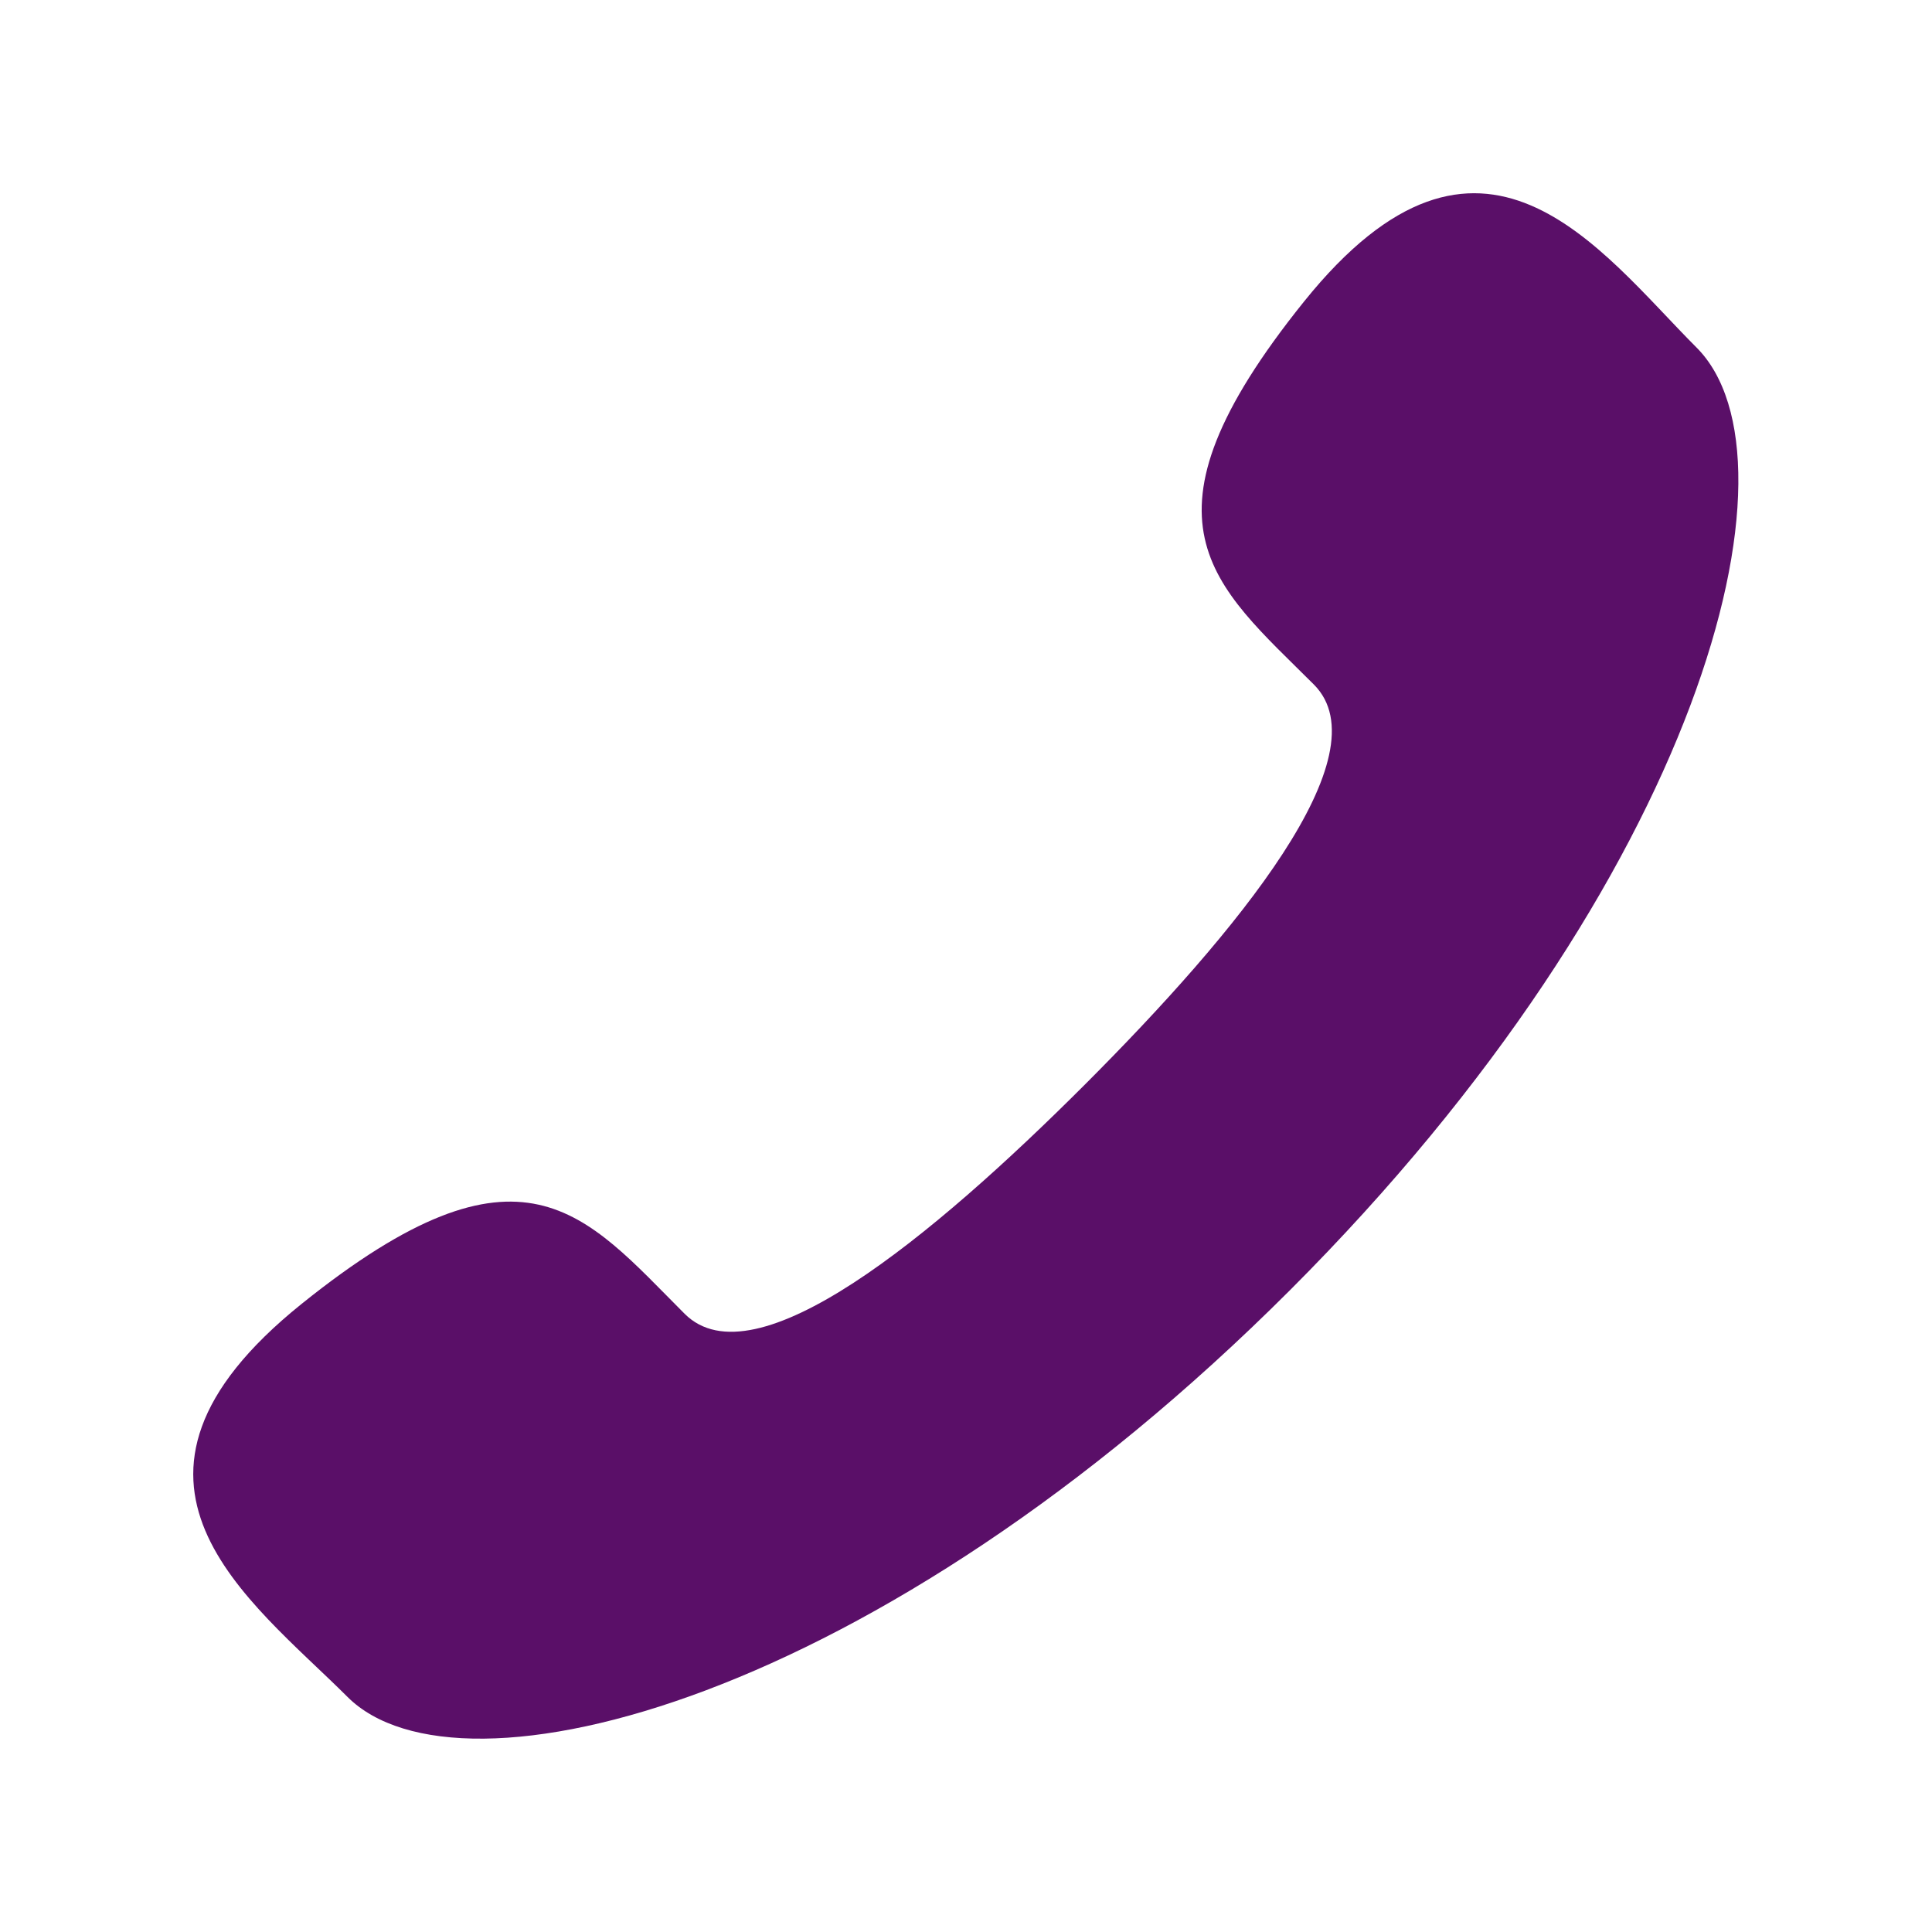
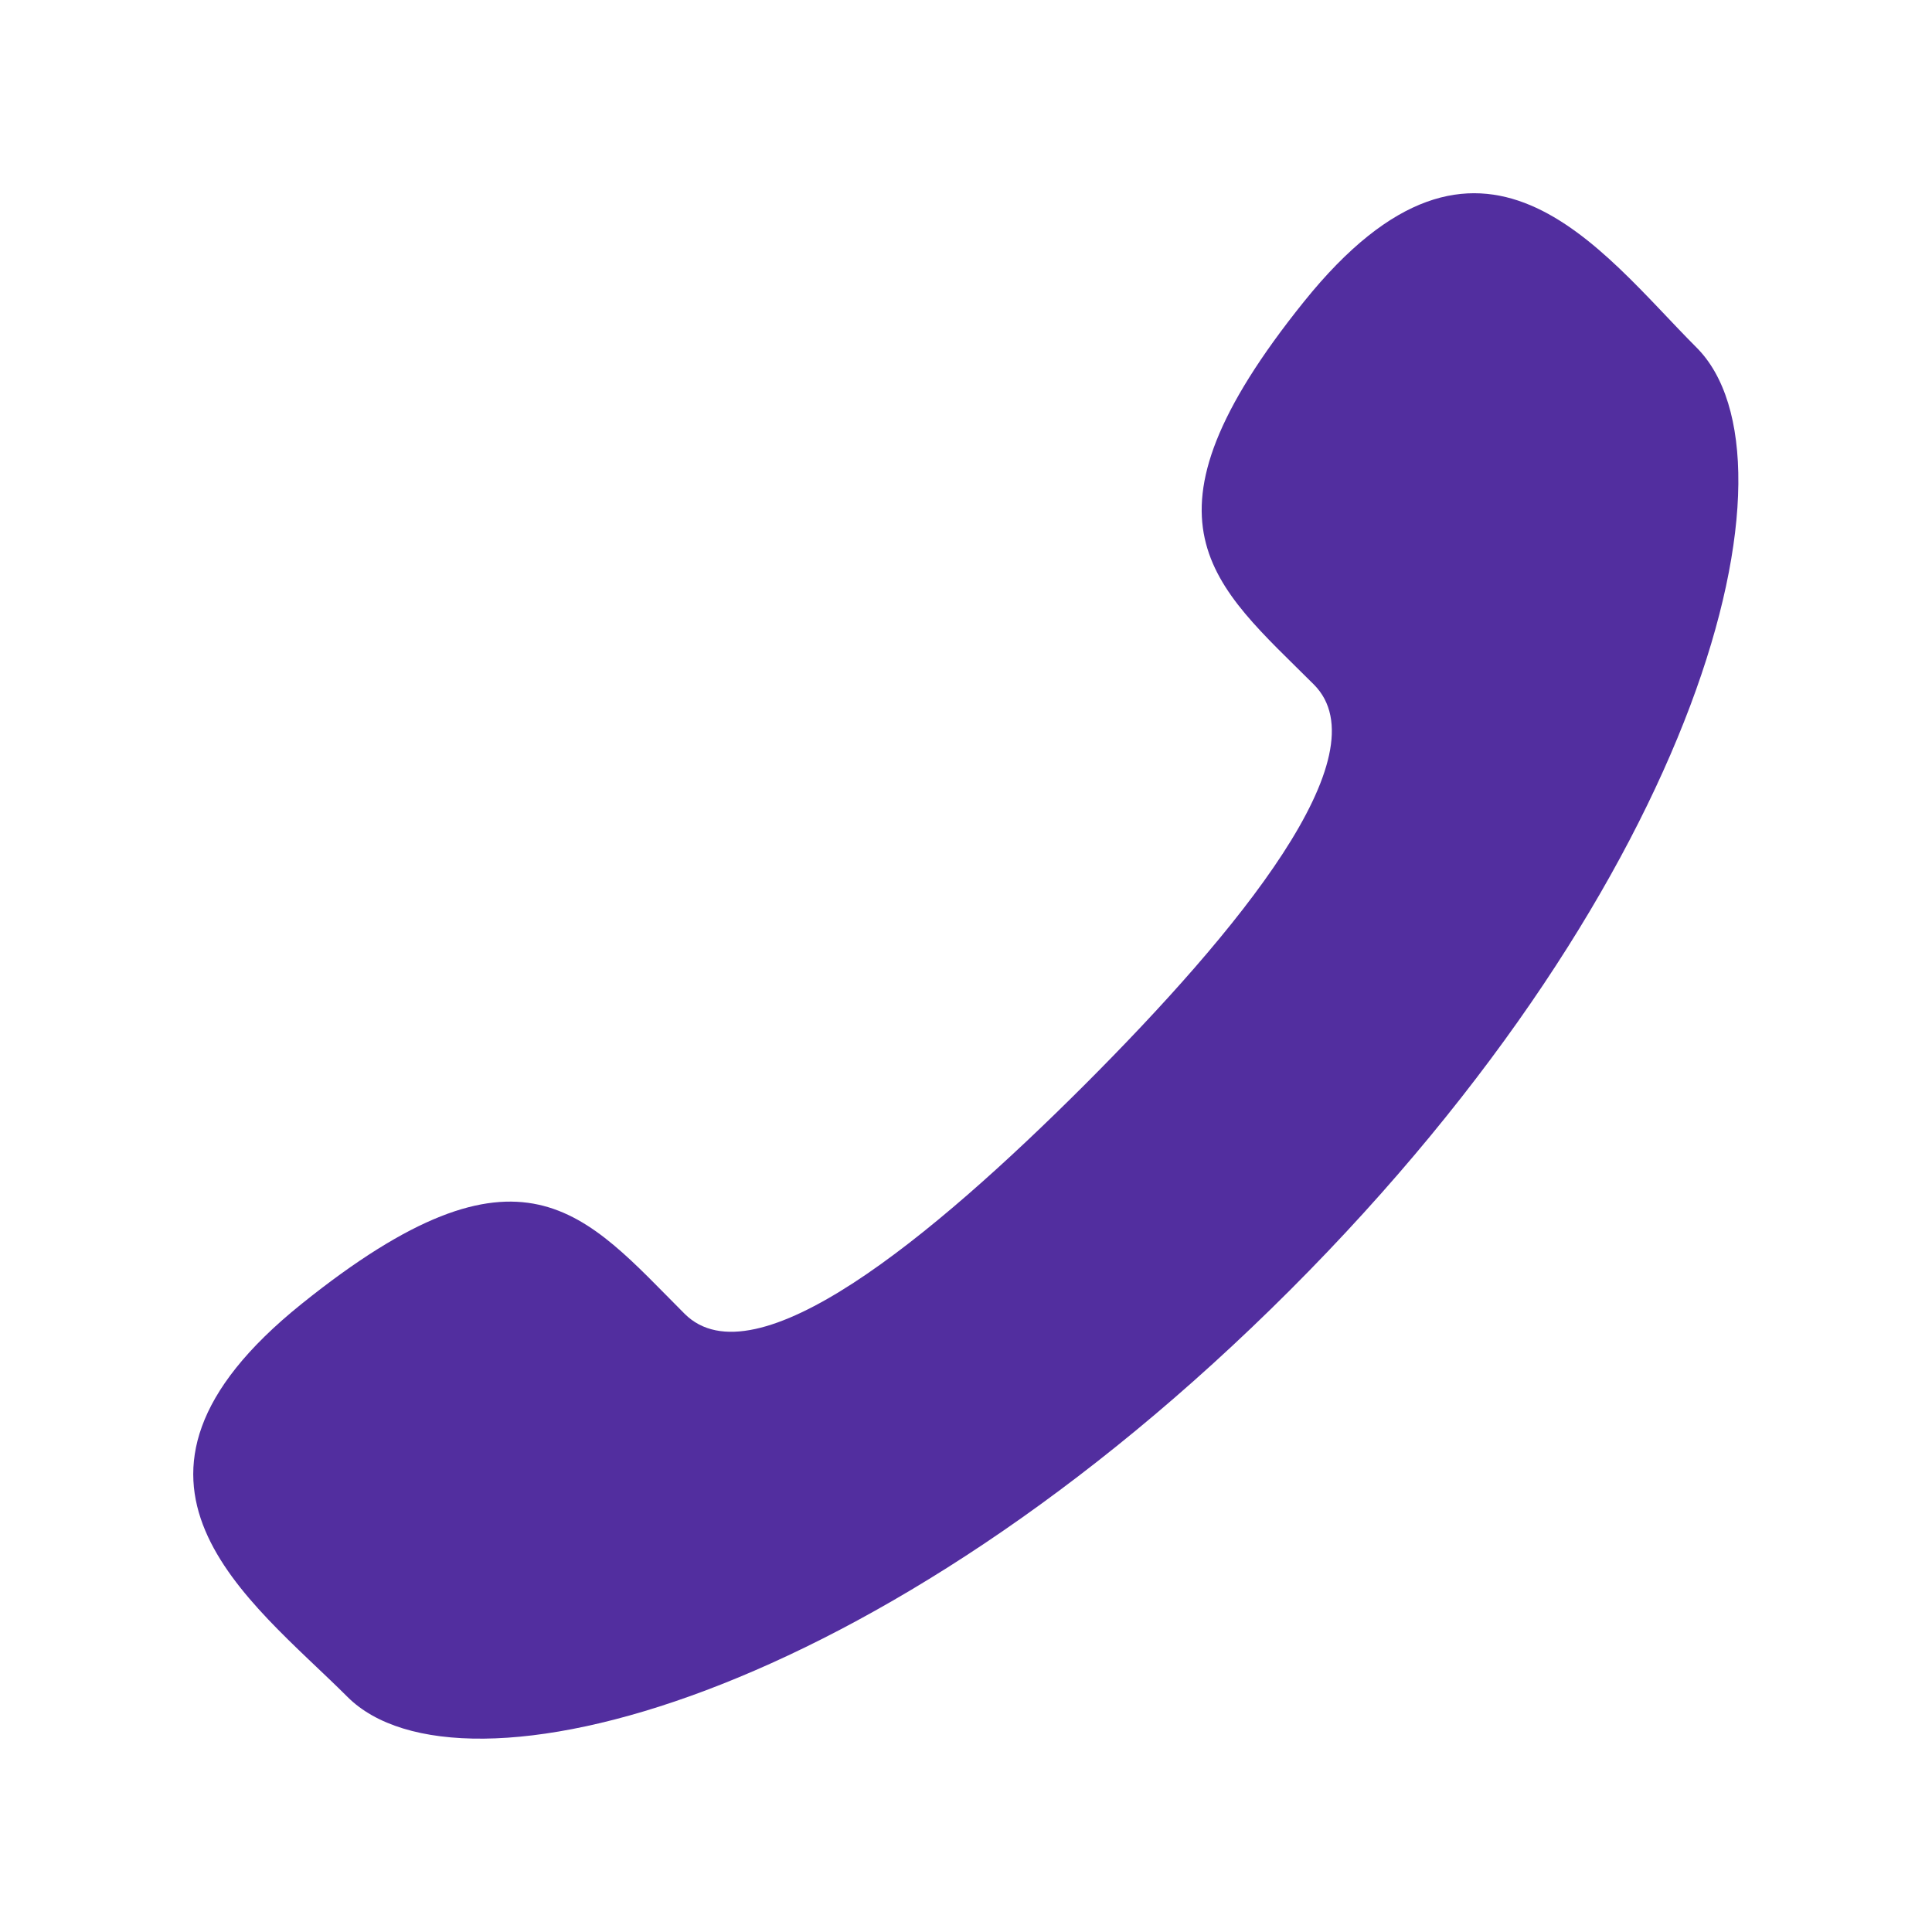
<svg xmlns="http://www.w3.org/2000/svg" width="82" height="82" viewBox="0 0 82 82" fill="none">
-   <path d="M46.039 46.039C39.549 52.525 32.029 58.733 29.057 55.76C24.805 51.508 22.181 47.802 12.8 55.342C3.423 62.878 10.627 67.904 14.748 72.021C19.504 76.777 37.232 72.275 54.755 54.755C72.275 37.232 76.764 19.504 72.004 14.748C67.884 10.623 62.882 3.424 55.346 12.8C47.806 22.177 51.508 24.801 55.768 29.057C58.728 32.029 52.525 39.549 46.039 46.039Z" fill="#5A0F68" />
+   <path d="M46.039 46.039C39.548 52.525 32.029 58.733 29.056 55.76C24.805 51.508 22.181 47.802 12.8 55.342C3.423 62.878 10.627 67.904 14.748 72.021C19.503 76.777 37.232 72.275 54.755 54.755C72.275 37.232 76.764 19.504 72.004 14.748C67.883 10.623 62.882 3.424 55.346 12.8C47.806 22.177 51.508 24.801 55.768 29.057C58.728 32.029 52.525 39.549 46.039 46.039Z" fill="#522E9F" />
</svg>
